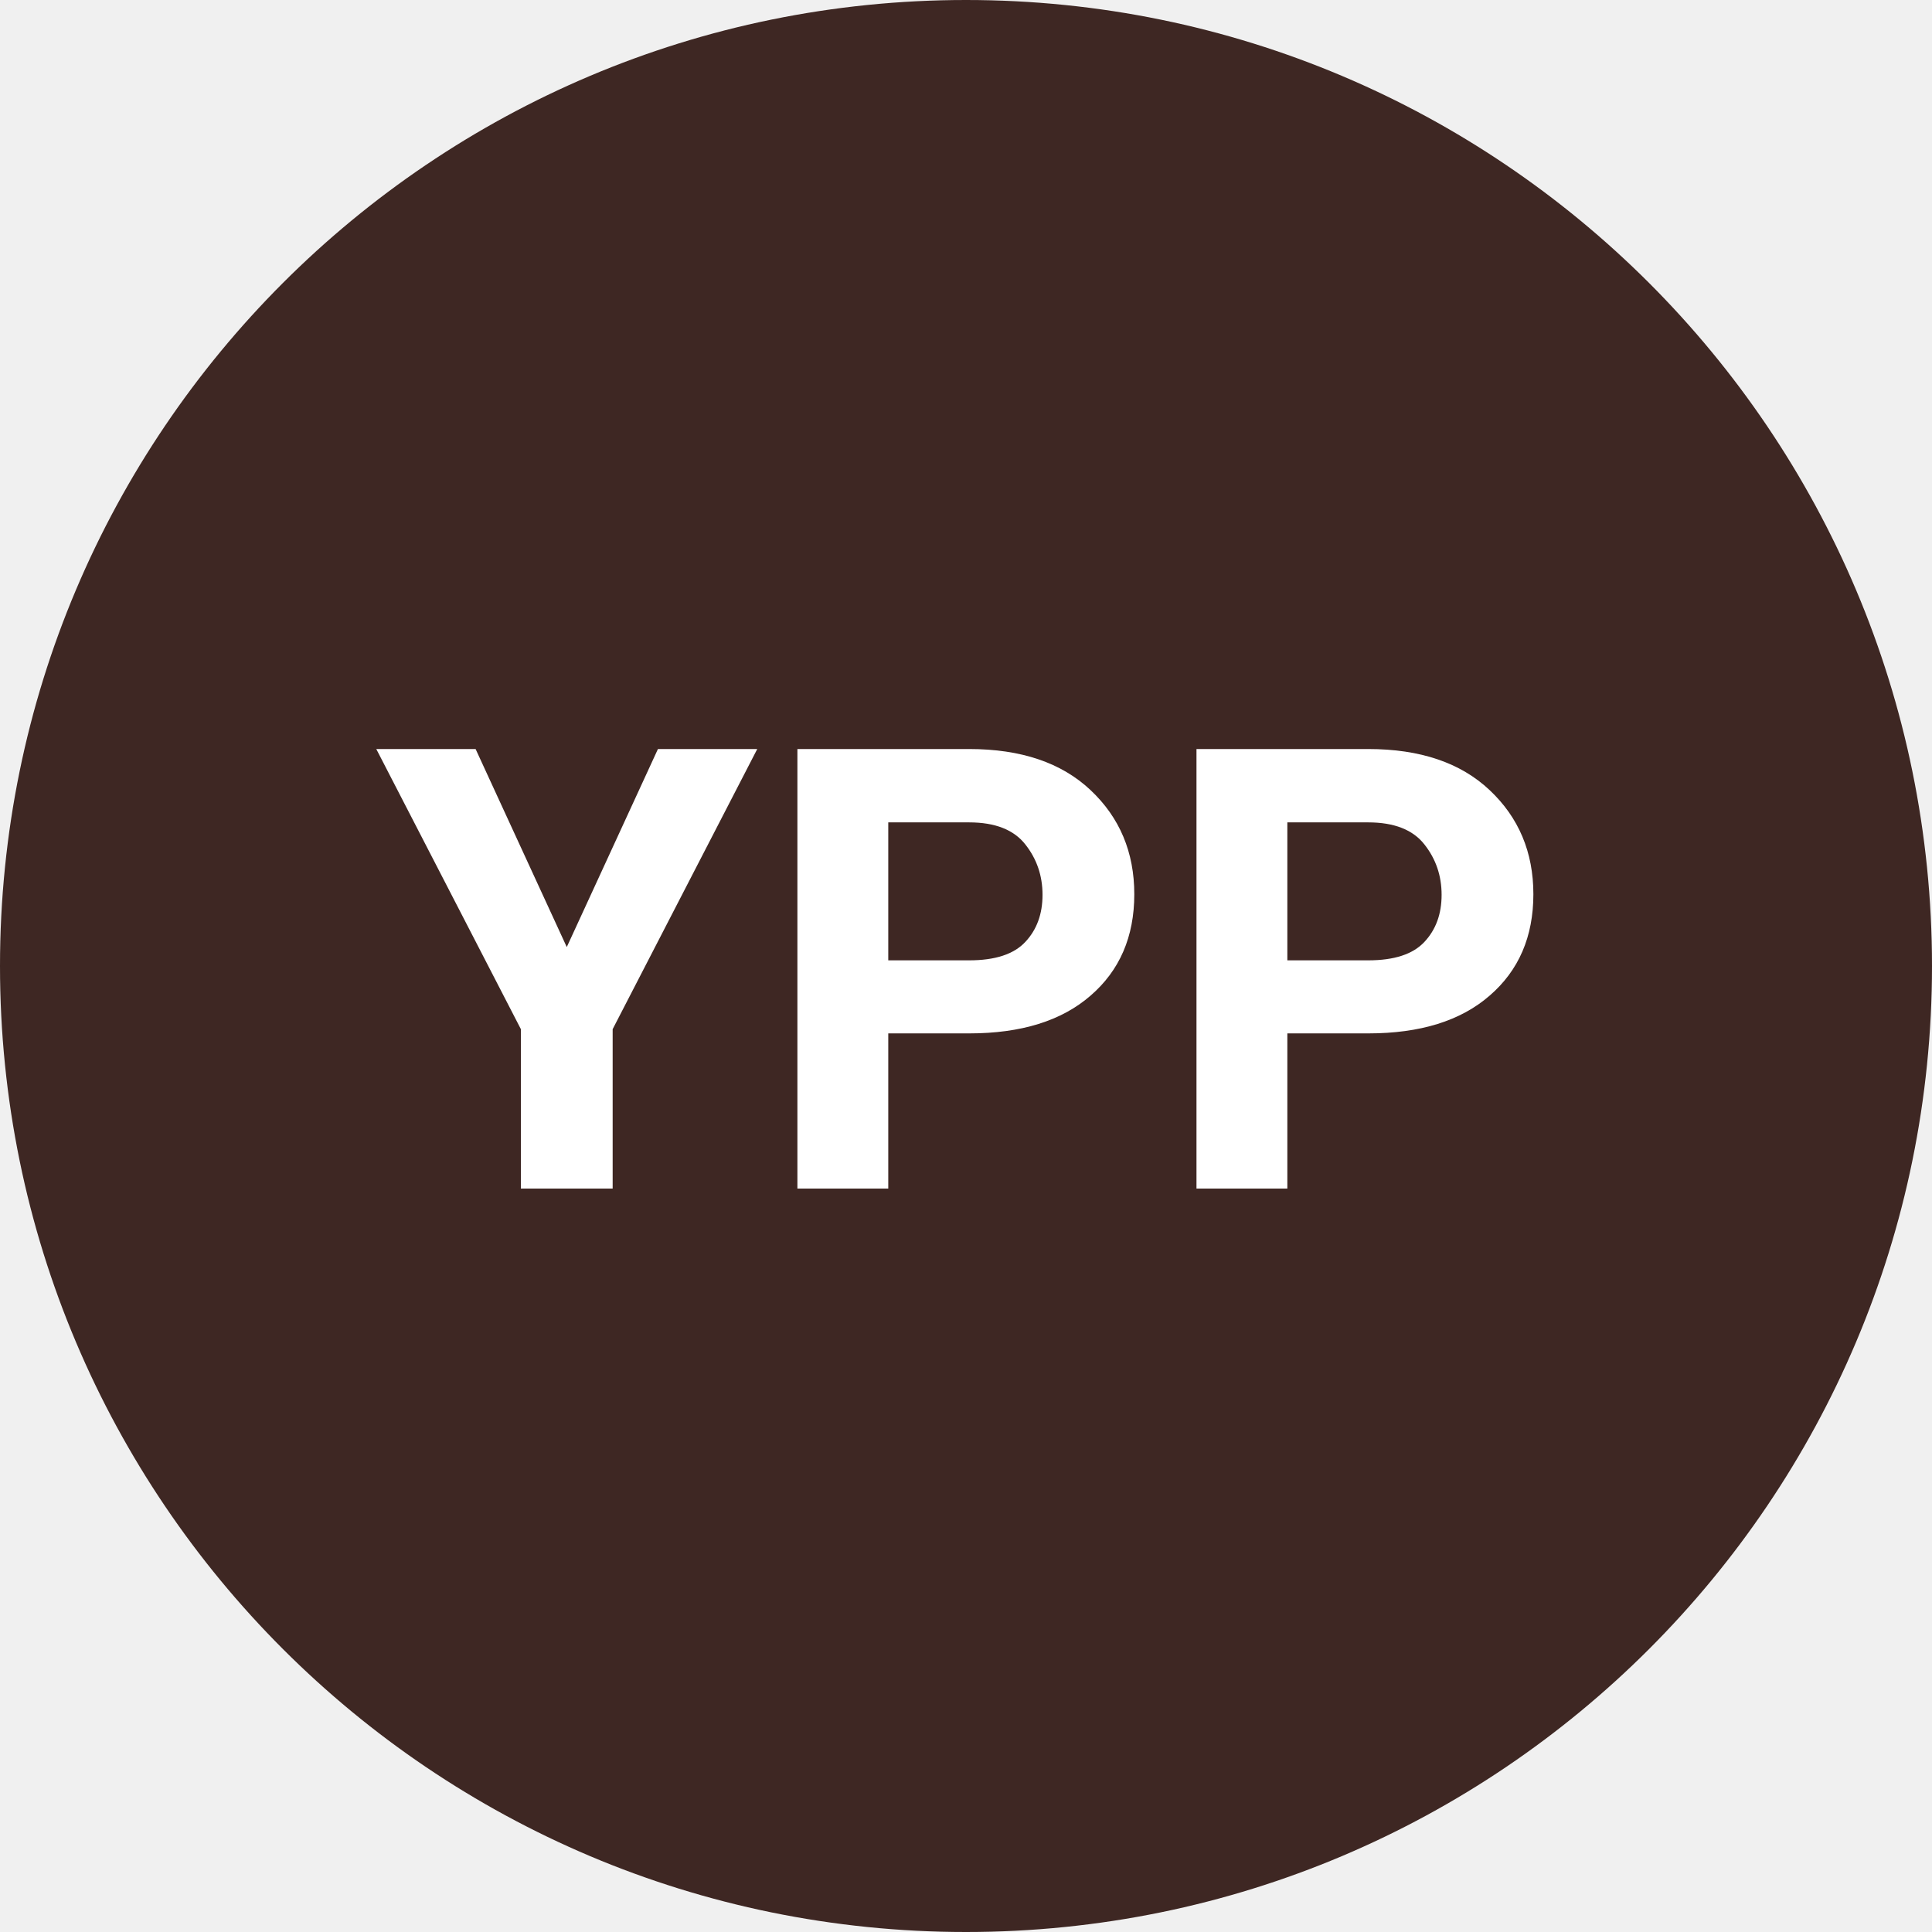
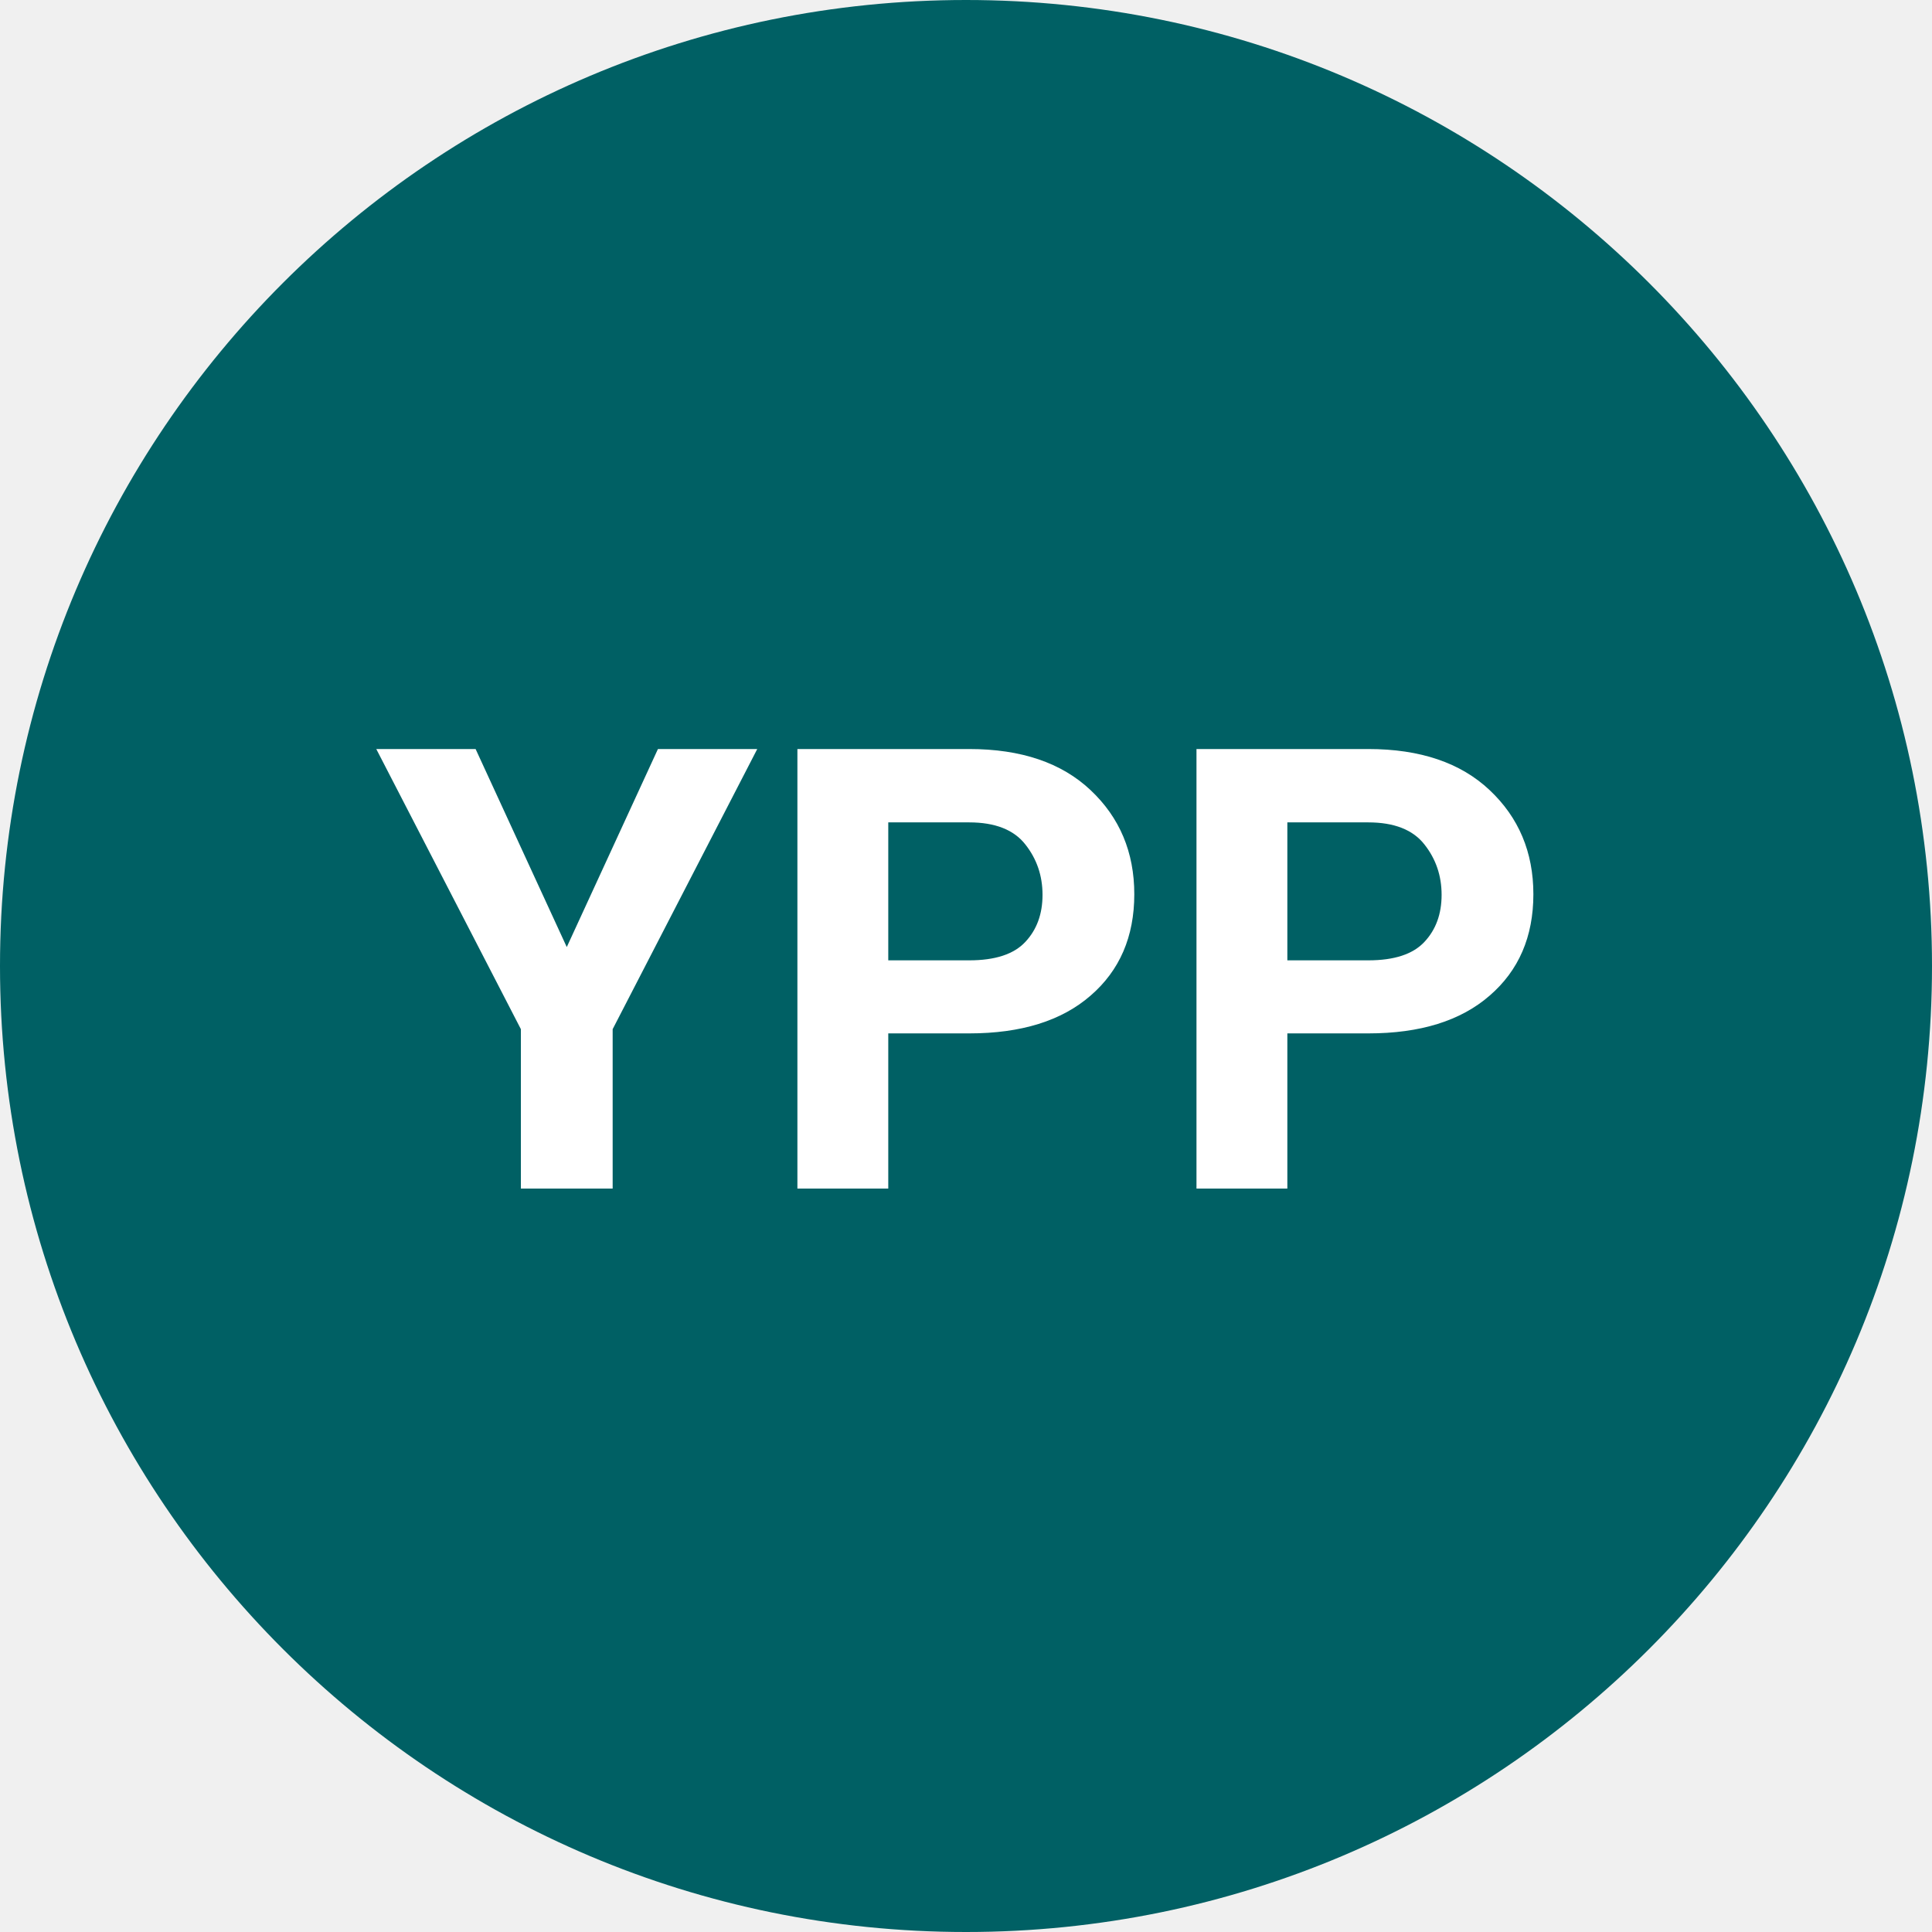
<svg xmlns="http://www.w3.org/2000/svg" viewBox="0 0 100 100">
-   <circle cx="50" cy="50" r="50" fill="#3e2723" />
+   <circle cx="50" cy="50" r="50" fill="#006064" />
  <text x="50" y="50" dy=".36em" text-anchor="middle" font-family="-apple-system,BlinkMacSystemFont,Segoe UI,Roboto,Helvetica,Arial,sans-serif" font-weight="700" font-size="32" fill="#fff">YPP</text>
</svg>
